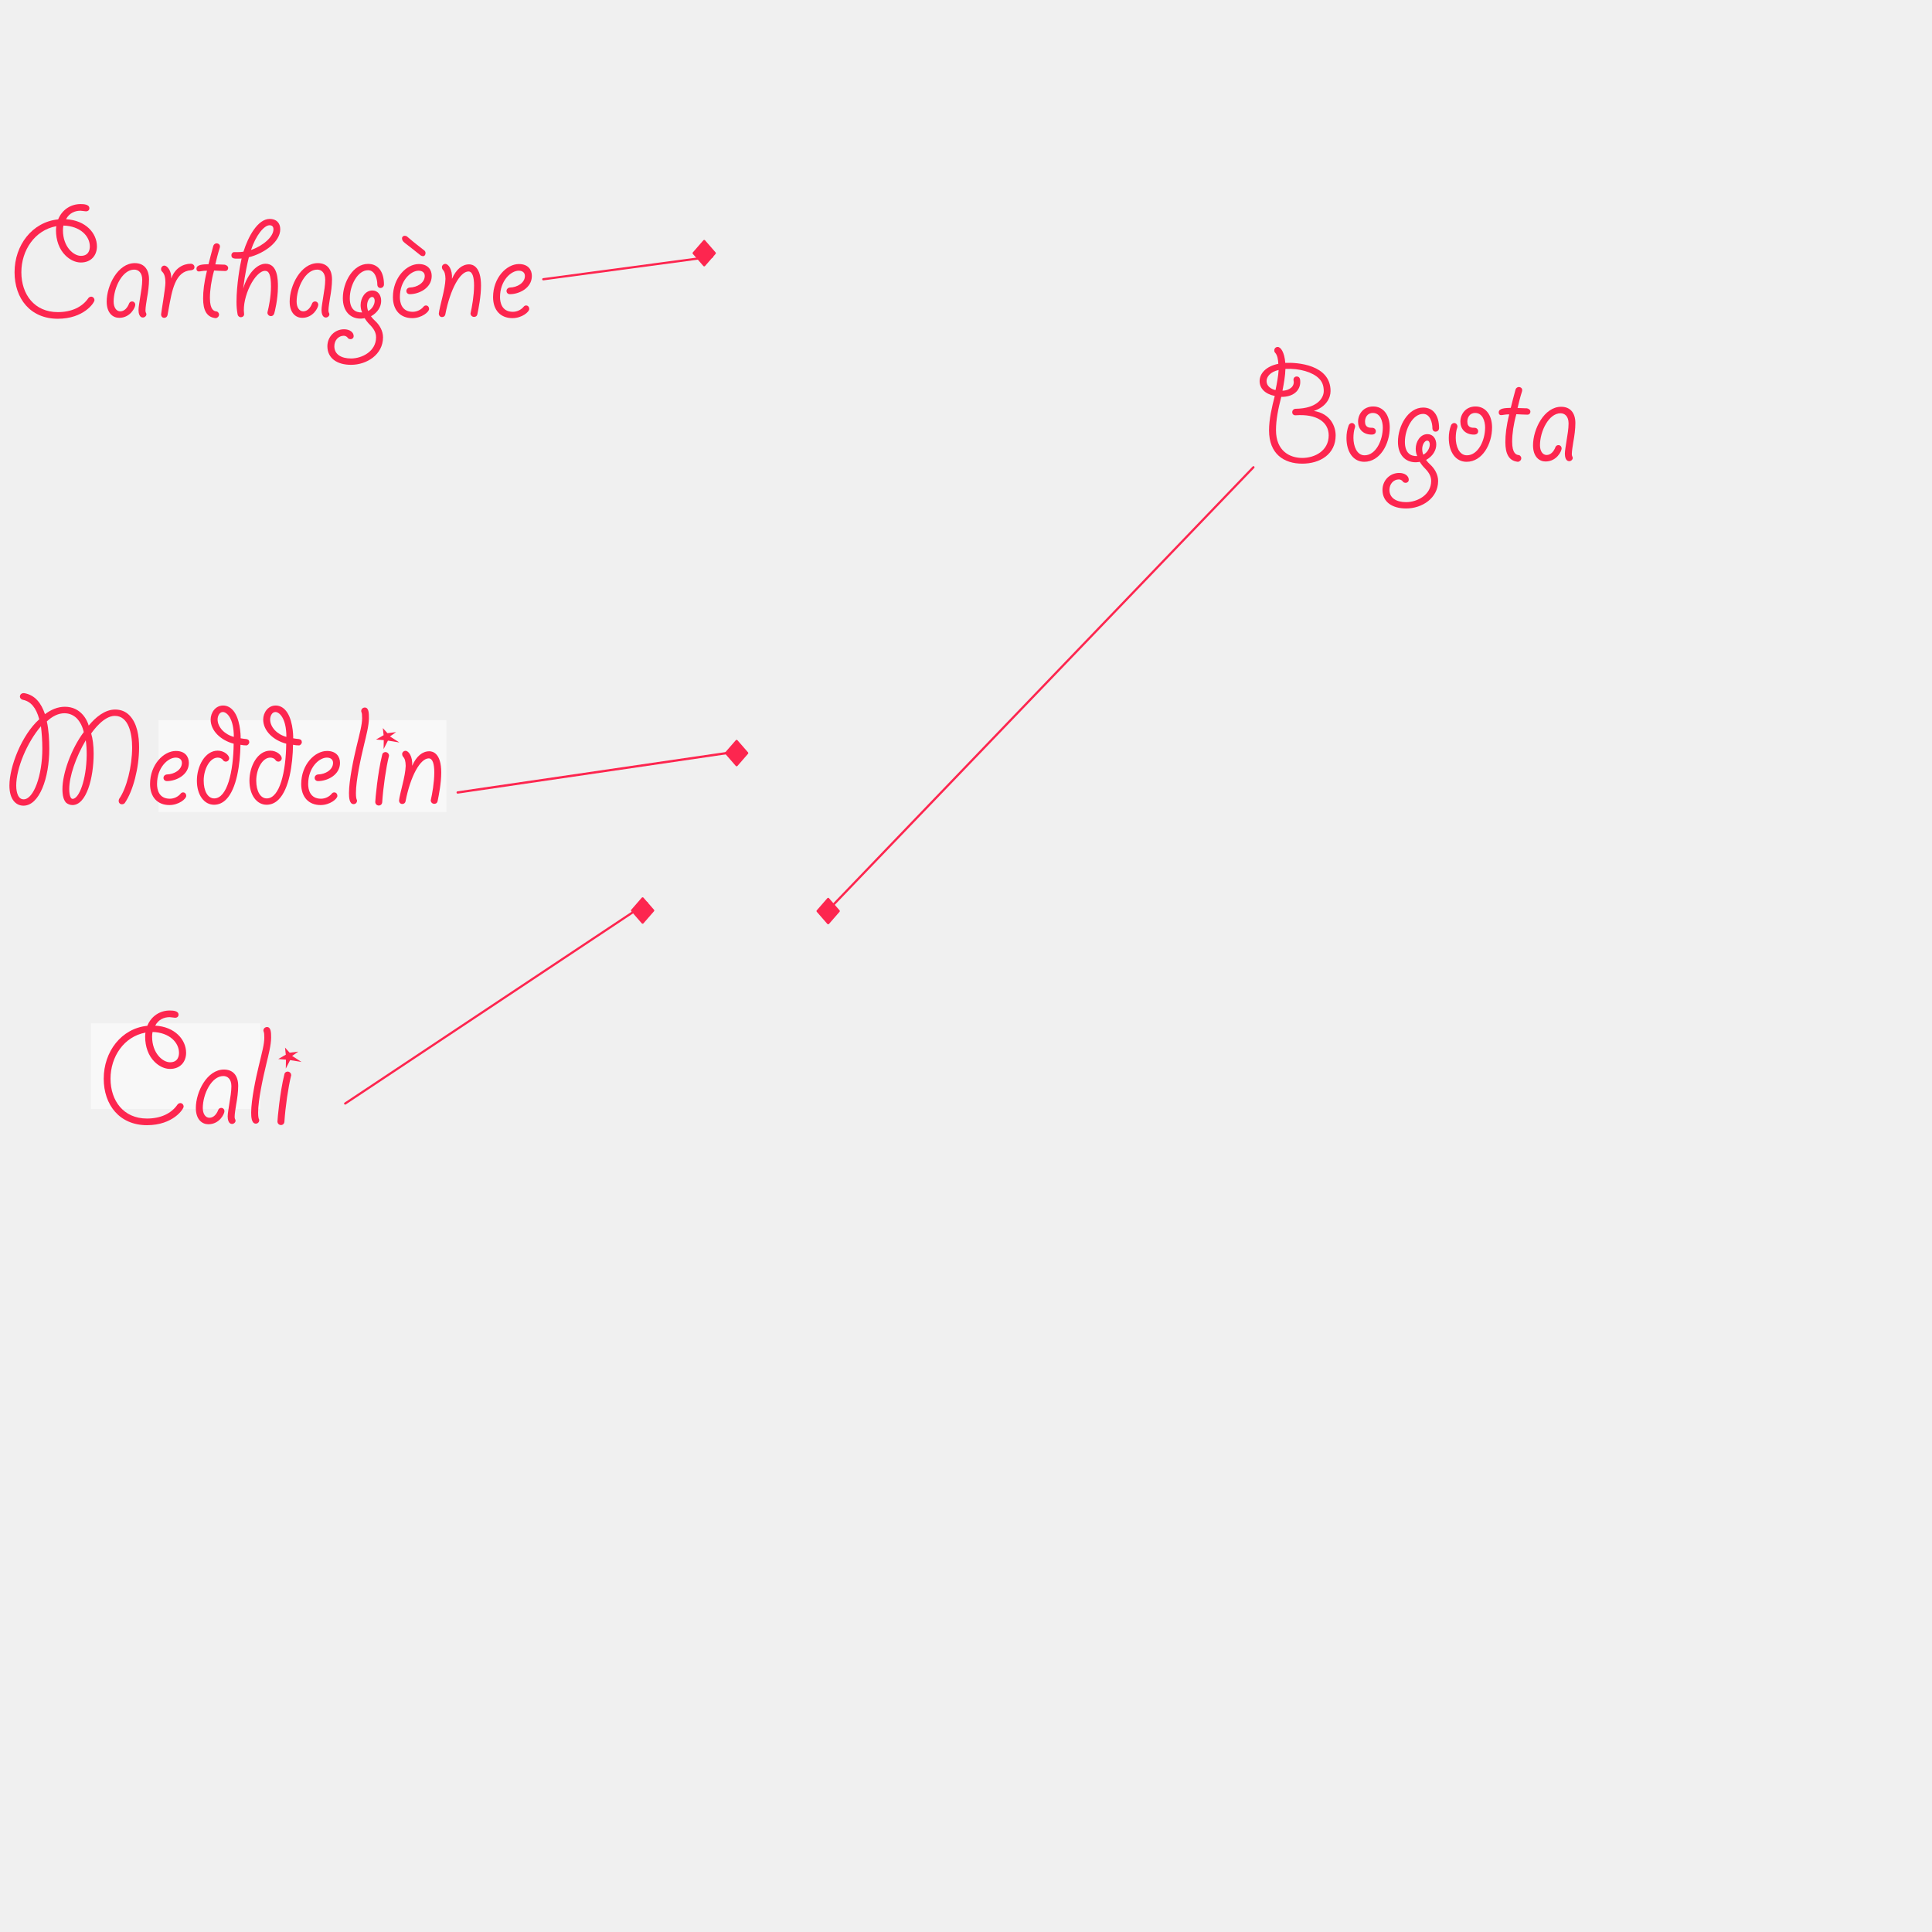
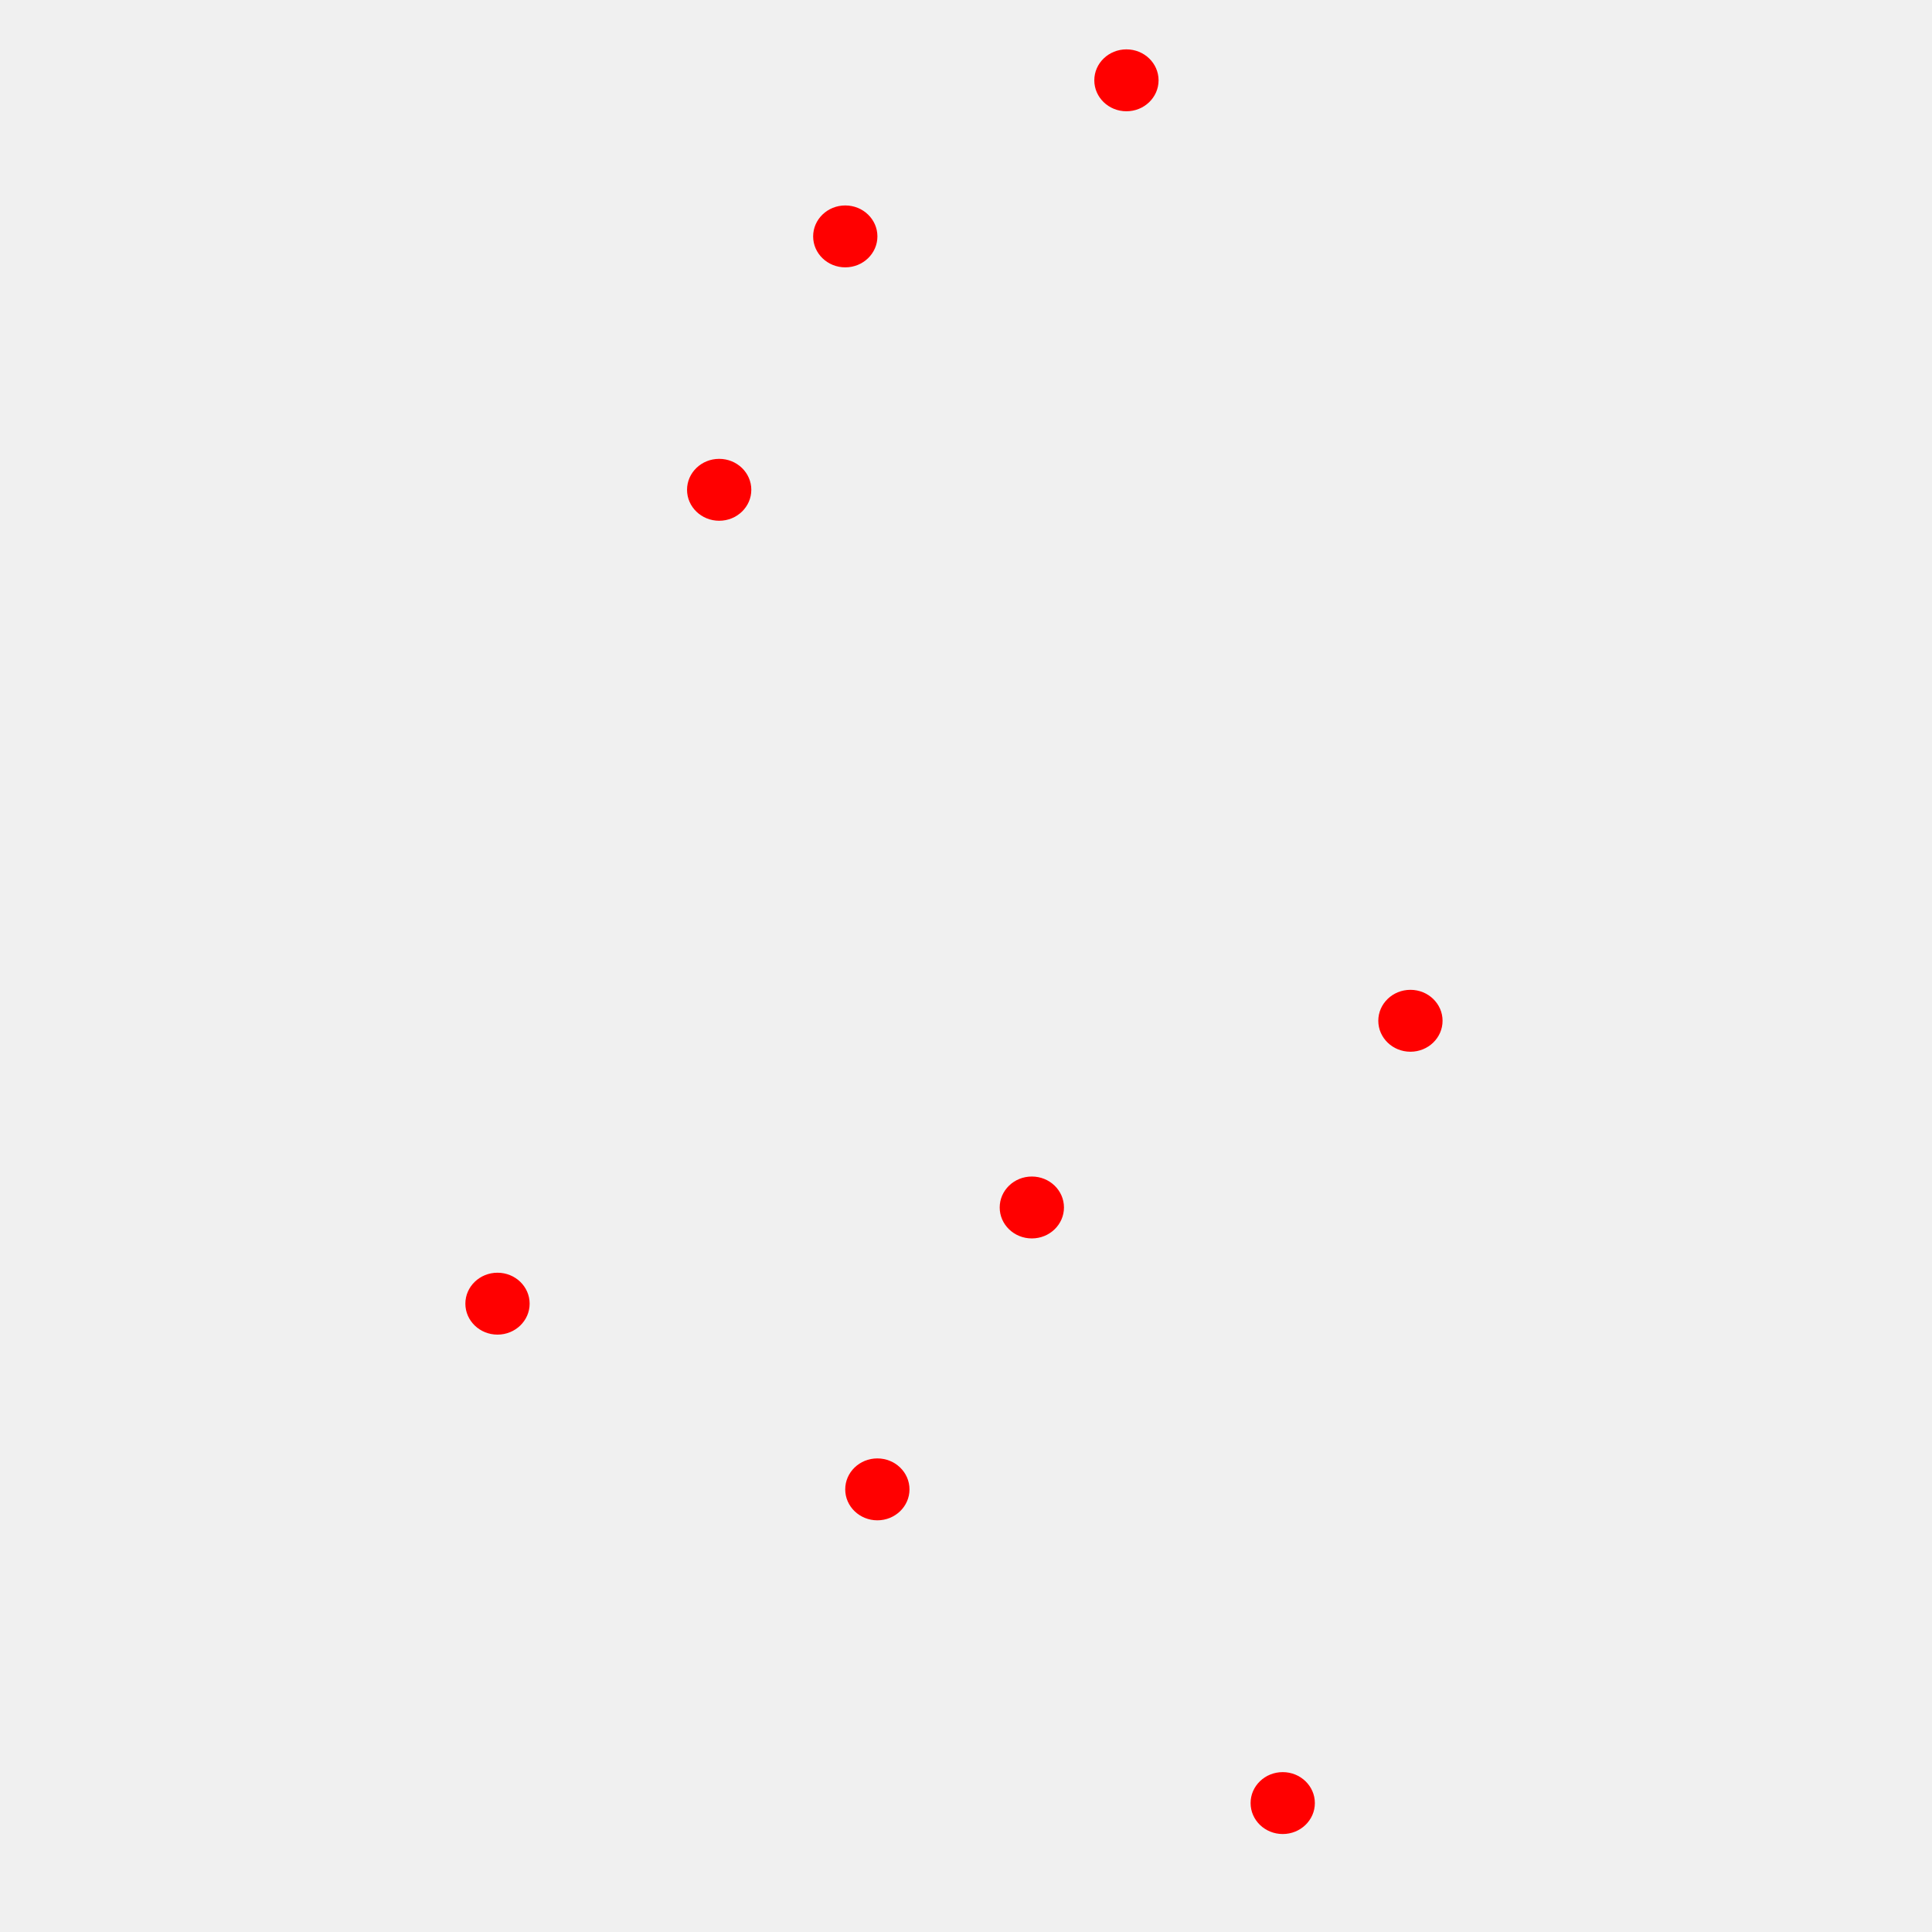
- <svg xmlns="http://www.w3.org/2000/svg" width="100%" height="100%" viewBox="0 0 200 200" version="1.1" xml:space="preserve" style="fill-rule:evenodd;clip-rule:evenodd;stroke-linecap:round;stroke-linejoin:round;stroke-miterlimit:1.5;">
+ <svg xmlns="http://www.w3.org/2000/svg" width="100%" height="100%" viewBox="0 0 200 200" version="1.1" xml:space="preserve" style="fill-rule:evenodd;clip-rule:evenodd;stroke-linejoin:round;stroke-miterlimit:2;">
  <g transform="matrix(0.307608,0,0,0.307608,-3.74907,-23.9047)">
-     <g transform="matrix(0.714344,0,0,0.693301,83.4141,109.076)">
-       <g transform="matrix(4.46063,0,0,4.00744,-15.6003,-53.4223)">
-         <g transform="matrix(16.3237,0,0,18.7212,113.524,57.7908)">
-           <path d="M0.391,-0.319C0.471,-0.346 0.499,-0.403 0.499,-0.448C0.499,-0.619 0.282,-0.634 0.206,-0.63C0.201,-0.698 0.177,-0.733 0.157,-0.733C0.144,-0.733 0.135,-0.723 0.135,-0.711C0.135,-0.705 0.136,-0.7 0.141,-0.695C0.155,-0.68 0.16,-0.65 0.161,-0.624C0.082,-0.608 0.04,-0.562 0.04,-0.512C0.04,-0.466 0.074,-0.429 0.138,-0.416C0.119,-0.342 0.101,-0.266 0.101,-0.193C0.101,-0.041 0.197,0.022 0.316,0.022C0.431,0.022 0.532,-0.039 0.532,-0.161C0.532,-0.217 0.5,-0.302 0.391,-0.319ZM0.316,-0.015C0.235,-0.015 0.146,-0.06 0.146,-0.195C0.146,-0.263 0.16,-0.331 0.18,-0.41C0.26,-0.409 0.303,-0.453 0.303,-0.506C0.303,-0.518 0.303,-0.542 0.28,-0.542C0.267,-0.542 0.259,-0.532 0.259,-0.521C0.259,-0.518 0.261,-0.508 0.261,-0.506C0.261,-0.464 0.214,-0.45 0.188,-0.45C0.198,-0.502 0.206,-0.549 0.207,-0.591C0.3,-0.596 0.384,-0.569 0.423,-0.53C0.444,-0.51 0.455,-0.484 0.455,-0.448C0.455,-0.405 0.416,-0.335 0.273,-0.333C0.261,-0.333 0.251,-0.323 0.251,-0.311C0.251,-0.298 0.261,-0.29 0.273,-0.291C0.41,-0.301 0.487,-0.247 0.487,-0.161C0.487,-0.062 0.398,-0.015 0.316,-0.015ZM0.085,-0.512C0.085,-0.54 0.109,-0.572 0.163,-0.584C0.161,-0.547 0.152,-0.497 0.143,-0.454C0.116,-0.46 0.085,-0.478 0.085,-0.512Z" style="fill:rgb(253,38,79);fill-rule:nonzero;" />
-         </g>
-         <g transform="matrix(16.3237,0,0,18.7212,122.698,57.7908)">
-           <path d="M0.213,-0.348C0.149,-0.348 0.115,-0.298 0.115,-0.25C0.115,-0.204 0.145,-0.166 0.203,-0.166C0.228,-0.166 0.23,-0.182 0.23,-0.188C0.23,-0.2 0.22,-0.21 0.207,-0.21C0.19,-0.21 0.16,-0.21 0.16,-0.25C0.16,-0.274 0.173,-0.306 0.211,-0.306C0.259,-0.306 0.275,-0.252 0.275,-0.212C0.275,-0.127 0.229,-0.032 0.157,-0.032C0.106,-0.032 0.085,-0.093 0.085,-0.145C0.085,-0.166 0.088,-0.194 0.094,-0.209C0.095,-0.212 0.096,-0.215 0.096,-0.219C0.096,-0.23 0.087,-0.241 0.075,-0.241C0.066,-0.241 0.057,-0.234 0.054,-0.225C0.044,-0.198 0.04,-0.172 0.04,-0.144C0.04,-0.051 0.086,0.01 0.155,0.01C0.257,0.01 0.32,-0.105 0.32,-0.212C0.32,-0.292 0.279,-0.348 0.213,-0.348Z" style="fill:rgb(253,38,79);fill-rule:nonzero;" />
-         </g>
-         <g transform="matrix(16.3237,0,0,18.7212,128.264,57.7908)">
-           <path d="M0.195,-0.3C0.242,-0.3 0.255,-0.239 0.255,-0.208C0.255,-0.195 0.263,-0.185 0.275,-0.185C0.288,-0.185 0.298,-0.195 0.298,-0.208C0.298,-0.287 0.263,-0.341 0.195,-0.341C0.099,-0.341 0.032,-0.224 0.032,-0.119C0.032,-0.036 0.079,0.013 0.146,0.013C0.15,0.013 0.155,0.013 0.16,0.012C0.164,0.012 0.169,0.011 0.173,0.01C0.183,0.026 0.192,0.038 0.209,0.055C0.233,0.08 0.247,0.104 0.247,0.134C0.247,0.225 0.156,0.271 0.085,0.271C0.02,0.271 -0.023,0.243 -0.023,0.192C-0.023,0.153 0.004,0.124 0.038,0.124C0.046,0.124 0.058,0.128 0.065,0.139C0.068,0.144 0.077,0.146 0.082,0.146C0.093,0.146 0.102,0.138 0.102,0.126C0.102,0.101 0.076,0.082 0.04,0.082C-0.02,0.082 -0.068,0.13 -0.068,0.192C-0.068,0.269 -0.006,0.312 0.085,0.312C0.188,0.312 0.292,0.245 0.292,0.134C0.292,0.093 0.27,0.054 0.239,0.026C0.231,0.019 0.222,0.009 0.214,-0.002C0.258,-0.026 0.28,-0.065 0.28,-0.102C0.28,-0.139 0.259,-0.169 0.223,-0.169C0.176,-0.169 0.147,-0.12 0.147,-0.074C0.147,-0.059 0.15,-0.04 0.157,-0.027C0.136,-0.026 0.115,-0.031 0.101,-0.045C0.085,-0.06 0.077,-0.086 0.077,-0.119C0.077,-0.201 0.127,-0.3 0.195,-0.3ZM0.189,-0.073C0.189,-0.101 0.205,-0.127 0.221,-0.127C0.234,-0.127 0.238,-0.113 0.238,-0.102C0.238,-0.079 0.222,-0.049 0.196,-0.036C0.191,-0.048 0.189,-0.062 0.189,-0.073Z" style="fill:rgb(253,38,79);fill-rule:nonzero;" />
-         </g>
-         <g transform="matrix(16.3237,0,0,18.7212,133.504,57.7908)">
-           <path d="M0.213,-0.348C0.149,-0.348 0.115,-0.298 0.115,-0.25C0.115,-0.204 0.145,-0.166 0.203,-0.166C0.228,-0.166 0.23,-0.182 0.23,-0.188C0.23,-0.2 0.22,-0.21 0.207,-0.21C0.19,-0.21 0.16,-0.21 0.16,-0.25C0.16,-0.274 0.173,-0.306 0.211,-0.306C0.259,-0.306 0.275,-0.252 0.275,-0.212C0.275,-0.127 0.229,-0.032 0.157,-0.032C0.106,-0.032 0.085,-0.093 0.085,-0.145C0.085,-0.166 0.088,-0.194 0.094,-0.209C0.095,-0.212 0.096,-0.215 0.096,-0.219C0.096,-0.23 0.087,-0.241 0.075,-0.241C0.066,-0.241 0.057,-0.234 0.054,-0.225C0.044,-0.198 0.04,-0.172 0.04,-0.144C0.04,-0.051 0.086,0.01 0.155,0.01C0.257,0.01 0.32,-0.105 0.32,-0.212C0.32,-0.292 0.279,-0.348 0.213,-0.348Z" style="fill:rgb(253,38,79);fill-rule:nonzero;" />
-         </g>
-         <g transform="matrix(16.3237,0,0,18.7212,139.07,57.7908)">
-           <path d="M0.168,-0.013C0.168,-0.024 0.159,-0.034 0.148,-0.034C0.138,-0.036 0.109,-0.041 0.109,-0.12C0.109,-0.171 0.118,-0.234 0.136,-0.298C0.155,-0.297 0.189,-0.295 0.208,-0.295C0.219,-0.295 0.227,-0.303 0.227,-0.315C0.227,-0.326 0.216,-0.334 0.205,-0.336C0.178,-0.337 0.158,-0.338 0.144,-0.338C0.149,-0.36 0.162,-0.413 0.172,-0.443C0.173,-0.445 0.174,-0.45 0.174,-0.454C0.174,-0.466 0.164,-0.474 0.151,-0.474C0.142,-0.473 0.134,-0.467 0.131,-0.458C0.12,-0.418 0.108,-0.372 0.1,-0.339C0.064,-0.338 0.022,-0.337 0.022,-0.309C0.022,-0.298 0.029,-0.292 0.036,-0.292C0.05,-0.292 0.061,-0.297 0.09,-0.297C0.071,-0.221 0.065,-0.165 0.065,-0.117C0.065,-0.04 0.089,0.001 0.139,0.009C0.14,0.009 0.145,0.01 0.146,0.01C0.158,0.009 0.168,-0.001 0.168,-0.013Z" style="fill:rgb(253,38,79);fill-rule:nonzero;" />
-         </g>
-         <g transform="matrix(16.3237,0,0,18.7212,142.498,57.7908)">
-           <path d="M0.216,-0.346C0.106,-0.346 0.034,-0.201 0.034,-0.097C0.034,-0.022 0.075,0.008 0.115,0.008C0.187,0.008 0.219,-0.059 0.219,-0.076C0.219,-0.088 0.211,-0.098 0.198,-0.098C0.19,-0.098 0.182,-0.093 0.179,-0.085C0.169,-0.058 0.149,-0.034 0.122,-0.034C0.096,-0.034 0.079,-0.06 0.079,-0.097C0.079,-0.188 0.136,-0.304 0.212,-0.304C0.238,-0.304 0.264,-0.286 0.264,-0.238C0.264,-0.203 0.257,-0.164 0.251,-0.127C0.246,-0.091 0.24,-0.063 0.24,-0.042C0.24,-0.022 0.246,0.006 0.268,0.006C0.28,0.006 0.291,-0.004 0.291,-0.015C0.291,-0.02 0.289,-0.023 0.287,-0.027C0.286,-0.03 0.285,-0.034 0.285,-0.04C0.285,-0.06 0.291,-0.094 0.295,-0.12C0.302,-0.158 0.308,-0.202 0.308,-0.24C0.308,-0.309 0.273,-0.346 0.216,-0.346Z" style="fill:rgb(253,38,79);fill-rule:nonzero;" />
-         </g>
-       </g>
-       <g transform="matrix(4.55088,0,0,4.689,-99.7087,-45.24)">
-         <path d="M86.341,93.583L129.754,48.371" style="fill:none;stroke:rgb(253,38,79);stroke-width:0.23px;" />
-       </g>
+     <g transform="matrix(3.47282,0,0,3.44111,-124.38,386.811)">
+       <ellipse cx="87.535" cy="37.67" rx="3.114" ry="3.027" style="fill:rgb(255,0,0);" />
    </g>
-     <g transform="matrix(1,0,0,1,-135.673,40.4163)">
-       <g transform="matrix(3.25089,0,0,3.25089,12.1878,77.7116)">
-         <rect x="51.148" y="93.503" width="17.528" height="8.879" style="fill:white;fill-opacity:0.5;" />
-       </g>
-       <g transform="matrix(2.60258,0,0,3.04736,-114.716,242.456)">
-         <g transform="matrix(19.9857,0,0,17.0686,113.524,56.6952)">
-           <path d="M0.368,-0.396C0.397,-0.367 0.433,-0.35 0.468,-0.35C0.536,-0.35 0.572,-0.398 0.572,-0.454C0.572,-0.539 0.5,-0.623 0.372,-0.63C0.394,-0.671 0.43,-0.685 0.466,-0.685C0.472,-0.685 0.496,-0.681 0.501,-0.681C0.513,-0.681 0.523,-0.688 0.523,-0.701C0.523,-0.726 0.487,-0.728 0.466,-0.728C0.404,-0.728 0.347,-0.693 0.321,-0.629C0.153,-0.612 0.039,-0.462 0.039,-0.287C0.039,-0.116 0.142,0.014 0.319,0.014C0.487,0.014 0.556,-0.09 0.556,-0.106C0.556,-0.119 0.546,-0.129 0.535,-0.129C0.528,-0.129 0.52,-0.125 0.516,-0.119C0.477,-0.062 0.408,-0.029 0.319,-0.029C0.167,-0.029 0.083,-0.144 0.083,-0.287C0.083,-0.428 0.169,-0.559 0.309,-0.585C0.308,-0.577 0.307,-0.568 0.307,-0.559C0.307,-0.494 0.328,-0.435 0.368,-0.396ZM0.468,-0.393C0.421,-0.393 0.352,-0.451 0.352,-0.559C0.352,-0.57 0.353,-0.58 0.355,-0.589C0.464,-0.586 0.526,-0.521 0.526,-0.454C0.526,-0.436 0.521,-0.393 0.468,-0.393Z" style="fill:rgb(253,38,79);fill-rule:nonzero;" />
-         </g>
-         <g transform="matrix(19.9857,0,0,17.0686,125.535,56.6952)">
-           <path d="M0.216,-0.346C0.106,-0.346 0.034,-0.201 0.034,-0.097C0.034,-0.022 0.075,0.008 0.115,0.008C0.187,0.008 0.219,-0.059 0.219,-0.076C0.219,-0.088 0.211,-0.098 0.198,-0.098C0.19,-0.098 0.182,-0.093 0.179,-0.085C0.169,-0.058 0.149,-0.034 0.122,-0.034C0.096,-0.034 0.079,-0.06 0.079,-0.097C0.079,-0.188 0.136,-0.304 0.212,-0.304C0.238,-0.304 0.264,-0.286 0.264,-0.238C0.264,-0.203 0.257,-0.164 0.251,-0.127C0.246,-0.091 0.24,-0.063 0.24,-0.042C0.24,-0.022 0.246,0.006 0.268,0.006C0.28,0.006 0.291,-0.004 0.291,-0.015C0.291,-0.02 0.289,-0.023 0.287,-0.027C0.286,-0.03 0.285,-0.034 0.285,-0.04C0.285,-0.06 0.291,-0.094 0.295,-0.12C0.302,-0.158 0.308,-0.202 0.308,-0.24C0.308,-0.309 0.273,-0.346 0.216,-0.346Z" style="fill:rgb(253,38,79);fill-rule:nonzero;" />
-         </g>
-         <g transform="matrix(19.9857,0,0,17.0686,132.45,56.6952)">
-           <path d="M0.139,-0.619C0.131,-0.616 0.125,-0.608 0.125,-0.598C0.125,-0.596 0.126,-0.593 0.127,-0.59C0.13,-0.585 0.131,-0.572 0.131,-0.552C0.131,-0.511 0.117,-0.46 0.095,-0.369C0.076,-0.292 0.046,-0.148 0.046,-0.068C0.046,-0.04 0.048,0.004 0.076,0.004C0.088,0.004 0.098,-0.005 0.098,-0.018C0.098,-0.022 0.097,-0.025 0.095,-0.028C0.094,-0.031 0.091,-0.04 0.091,-0.068C0.091,-0.148 0.122,-0.292 0.144,-0.382C0.158,-0.44 0.175,-0.505 0.175,-0.552C0.175,-0.584 0.175,-0.621 0.148,-0.621C0.145,-0.621 0.141,-0.62 0.139,-0.619Z" style="fill:rgb(253,38,79);fill-rule:nonzero;" />
-         </g>
-         <g transform="matrix(19.9857,0,0,17.0686,135.968,56.6952)">
-           <path d="M0.119,-0.455L0.089,-0.488L0.094,-0.442L0.045,-0.414L0.095,-0.41L0.094,-0.352L0.122,-0.407L0.196,-0.395L0.135,-0.434L0.175,-0.462L0.119,-0.455ZM0.112,-0.332C0.1,-0.335 0.087,-0.328 0.085,-0.316C0.055,-0.197 0.04,-0.023 0.04,-0.01C0.04,0.003 0.05,0.013 0.063,0.013C0.075,0.013 0.084,0.004 0.085,-0.008C0.091,-0.103 0.11,-0.233 0.128,-0.305C0.129,-0.307 0.129,-0.309 0.129,-0.31C0.129,-0.32 0.122,-0.329 0.112,-0.332Z" style="fill:rgb(253,38,79);fill-rule:nonzero;" />
-         </g>
-       </g>
+     <g transform="matrix(3.47282,0,0,3.44111,3.45335,449.303)">
+       <ellipse cx="87.535" cy="37.67" rx="3.114" ry="3.027" style="fill:rgb(255,0,0);" />
    </g>
-     <g transform="matrix(1,0,0,1,-81.1372,4.92025)">
-       <g transform="matrix(5.52651,0,0,3.48151,-135.995,-10.3781)">
-         <rect x="51.148" y="93.503" width="17.528" height="8.879" style="fill:white;fill-opacity:0.5;" />
-       </g>
-       <g transform="matrix(3.80933,0,0,3.04736,-336.998,170.427)">
-         <g transform="matrix(13.6544,0,0,17.0686,113.524,56.6952)">
-           <path d="M0.111,-0.714C0.099,-0.714 0.088,-0.705 0.088,-0.692C0.088,-0.681 0.097,-0.673 0.107,-0.671C0.158,-0.661 0.193,-0.62 0.213,-0.545C0.099,-0.443 0.02,-0.238 0.02,-0.116C0.02,-0.029 0.06,0.014 0.111,0.014C0.214,0.014 0.278,-0.165 0.278,-0.354C0.278,-0.412 0.274,-0.48 0.262,-0.531C0.297,-0.564 0.336,-0.584 0.376,-0.584C0.409,-0.584 0.436,-0.571 0.457,-0.55C0.478,-0.527 0.493,-0.498 0.501,-0.462C0.42,-0.354 0.363,-0.195 0.363,-0.093C0.363,-0.05 0.371,-0.022 0.387,-0.005C0.398,0.004 0.412,0.01 0.428,0.01C0.518,0.01 0.565,-0.164 0.565,-0.323C0.565,-0.374 0.559,-0.421 0.549,-0.453C0.564,-0.474 0.631,-0.567 0.702,-0.567C0.791,-0.567 0.814,-0.453 0.814,-0.363C0.814,-0.239 0.778,-0.098 0.73,-0.03C0.728,-0.026 0.727,-0.022 0.727,-0.017C0.727,-0.004 0.736,0.005 0.748,0.005C0.755,0.005 0.763,0.002 0.767,-0.004C0.82,-0.081 0.859,-0.23 0.859,-0.363C0.859,-0.436 0.847,-0.518 0.797,-0.57C0.772,-0.596 0.74,-0.608 0.704,-0.608C0.638,-0.608 0.578,-0.559 0.533,-0.504C0.524,-0.538 0.483,-0.626 0.379,-0.626C0.332,-0.626 0.289,-0.607 0.25,-0.578C0.227,-0.647 0.187,-0.702 0.116,-0.714L0.111,-0.714ZM0.233,-0.354C0.233,-0.182 0.177,-0.027 0.112,-0.027C0.065,-0.027 0.064,-0.103 0.064,-0.116C0.064,-0.227 0.133,-0.394 0.224,-0.5C0.229,-0.457 0.233,-0.41 0.233,-0.354ZM0.52,-0.313C0.518,-0.154 0.471,-0.03 0.429,-0.03C0.409,-0.03 0.407,-0.079 0.407,-0.093C0.407,-0.175 0.45,-0.301 0.514,-0.409C0.519,-0.376 0.52,-0.346 0.52,-0.313Z" style="fill:rgb(253,38,79);fill-rule:nonzero;" />
-         </g>
-         <g transform="matrix(13.6544,0,0,17.0686,125.744,56.6952)">
-           <path d="M0.144,-0.188C0.131,-0.187 0.122,-0.177 0.122,-0.166C0.122,-0.153 0.132,-0.145 0.144,-0.145C0.203,-0.145 0.286,-0.184 0.286,-0.263C0.286,-0.303 0.262,-0.34 0.202,-0.34C0.123,-0.34 0.035,-0.252 0.035,-0.126C0.035,-0.041 0.084,0.01 0.16,0.01C0.221,0.01 0.269,-0.03 0.269,-0.049C0.269,-0.062 0.261,-0.072 0.249,-0.072C0.242,-0.072 0.237,-0.069 0.233,-0.064C0.216,-0.043 0.189,-0.031 0.163,-0.031C0.091,-0.031 0.08,-0.092 0.08,-0.126C0.08,-0.233 0.151,-0.297 0.201,-0.297C0.227,-0.297 0.241,-0.283 0.241,-0.263C0.241,-0.218 0.191,-0.189 0.144,-0.188Z" style="fill:rgb(253,38,79);fill-rule:nonzero;" />
-         </g>
-         <g transform="matrix(13.6544,0,0,17.0686,129.813,56.6952)">
-           <path d="M0.151,0.008C0.181,0.008 0.207,-0.004 0.229,-0.026C0.297,-0.094 0.32,-0.252 0.322,-0.38C0.336,-0.377 0.349,-0.376 0.361,-0.376C0.368,-0.376 0.379,-0.386 0.379,-0.397C0.379,-0.409 0.372,-0.415 0.36,-0.417C0.347,-0.418 0.334,-0.42 0.323,-0.422C0.324,-0.443 0.32,-0.559 0.268,-0.609C0.251,-0.626 0.23,-0.634 0.21,-0.634C0.159,-0.634 0.129,-0.587 0.129,-0.543C0.129,-0.471 0.194,-0.409 0.278,-0.387C0.276,-0.205 0.236,-0.033 0.152,-0.033C0.111,-0.033 0.084,-0.08 0.084,-0.148C0.084,-0.222 0.123,-0.297 0.175,-0.297C0.19,-0.297 0.203,-0.29 0.208,-0.282C0.212,-0.275 0.22,-0.271 0.227,-0.271C0.239,-0.271 0.249,-0.281 0.249,-0.293C0.249,-0.312 0.217,-0.342 0.175,-0.342C0.092,-0.342 0.04,-0.241 0.04,-0.148C0.04,-0.052 0.089,0.008 0.151,0.008ZM0.208,-0.592C0.234,-0.592 0.279,-0.551 0.279,-0.431C0.219,-0.447 0.174,-0.494 0.174,-0.544C0.174,-0.564 0.185,-0.592 0.208,-0.592Z" style="fill:rgb(253,38,79);fill-rule:nonzero;" />
-         </g>
-         <g transform="matrix(13.6544,0,0,17.0686,134.456,56.6952)">
-           <path d="M0.151,0.008C0.181,0.008 0.207,-0.004 0.229,-0.026C0.297,-0.094 0.32,-0.252 0.322,-0.38C0.336,-0.377 0.349,-0.376 0.361,-0.376C0.368,-0.376 0.379,-0.386 0.379,-0.397C0.379,-0.409 0.372,-0.415 0.36,-0.417C0.347,-0.418 0.334,-0.42 0.323,-0.422C0.324,-0.443 0.32,-0.559 0.268,-0.609C0.251,-0.626 0.23,-0.634 0.21,-0.634C0.159,-0.634 0.129,-0.587 0.129,-0.543C0.129,-0.471 0.194,-0.409 0.278,-0.387C0.276,-0.205 0.236,-0.033 0.152,-0.033C0.111,-0.033 0.084,-0.08 0.084,-0.148C0.084,-0.222 0.123,-0.297 0.175,-0.297C0.19,-0.297 0.203,-0.29 0.208,-0.282C0.212,-0.275 0.22,-0.271 0.227,-0.271C0.239,-0.271 0.249,-0.281 0.249,-0.293C0.249,-0.312 0.217,-0.342 0.175,-0.342C0.092,-0.342 0.04,-0.241 0.04,-0.148C0.04,-0.052 0.089,0.008 0.151,0.008ZM0.208,-0.592C0.234,-0.592 0.279,-0.551 0.279,-0.431C0.219,-0.447 0.174,-0.494 0.174,-0.544C0.174,-0.564 0.185,-0.592 0.208,-0.592Z" style="fill:rgb(253,38,79);fill-rule:nonzero;" />
-         </g>
-         <g transform="matrix(13.6544,0,0,17.0686,139.098,56.6952)">
-           <path d="M0.144,-0.188C0.131,-0.187 0.122,-0.177 0.122,-0.166C0.122,-0.153 0.132,-0.145 0.144,-0.145C0.203,-0.145 0.286,-0.184 0.286,-0.263C0.286,-0.303 0.262,-0.34 0.202,-0.34C0.123,-0.34 0.035,-0.252 0.035,-0.126C0.035,-0.041 0.084,0.01 0.16,0.01C0.221,0.01 0.269,-0.03 0.269,-0.049C0.269,-0.062 0.261,-0.072 0.249,-0.072C0.242,-0.072 0.237,-0.069 0.233,-0.064C0.216,-0.043 0.189,-0.031 0.163,-0.031C0.091,-0.031 0.08,-0.092 0.08,-0.126C0.08,-0.233 0.151,-0.297 0.201,-0.297C0.227,-0.297 0.241,-0.283 0.241,-0.263C0.241,-0.218 0.191,-0.189 0.144,-0.188Z" style="fill:rgb(253,38,79);fill-rule:nonzero;" />
-         </g>
-         <g transform="matrix(13.6544,0,0,17.0686,143.167,56.6952)">
-           <path d="M0.139,-0.619C0.131,-0.616 0.125,-0.608 0.125,-0.598C0.125,-0.596 0.126,-0.593 0.127,-0.59C0.13,-0.585 0.131,-0.572 0.131,-0.552C0.131,-0.511 0.117,-0.46 0.095,-0.369C0.076,-0.292 0.046,-0.148 0.046,-0.068C0.046,-0.04 0.048,0.004 0.076,0.004C0.088,0.004 0.098,-0.005 0.098,-0.018C0.098,-0.022 0.097,-0.025 0.095,-0.028C0.094,-0.031 0.091,-0.04 0.091,-0.068C0.091,-0.148 0.122,-0.292 0.144,-0.382C0.158,-0.44 0.175,-0.505 0.175,-0.552C0.175,-0.584 0.175,-0.621 0.148,-0.621C0.145,-0.621 0.141,-0.62 0.139,-0.619Z" style="fill:rgb(253,38,79);fill-rule:nonzero;" />
-         </g>
-         <g transform="matrix(13.6544,0,0,17.0686,145.571,56.6952)">
-           <path d="M0.119,-0.455L0.089,-0.488L0.094,-0.442L0.045,-0.414L0.095,-0.41L0.094,-0.352L0.122,-0.407L0.196,-0.395L0.135,-0.434L0.175,-0.462L0.119,-0.455ZM0.112,-0.332C0.1,-0.335 0.087,-0.328 0.085,-0.316C0.055,-0.197 0.04,-0.023 0.04,-0.01C0.04,0.003 0.05,0.013 0.063,0.013C0.075,0.013 0.084,0.004 0.085,-0.008C0.091,-0.103 0.11,-0.233 0.128,-0.305C0.129,-0.307 0.129,-0.309 0.129,-0.31C0.129,-0.32 0.122,-0.329 0.112,-0.332Z" style="fill:rgb(253,38,79);fill-rule:nonzero;" />
-         </g>
-         <g transform="matrix(13.6544,0,0,17.0686,147.755,56.6952)">
-           <path d="M0.23,-0.338C0.185,-0.338 0.146,-0.306 0.119,-0.244C0.123,-0.304 0.096,-0.341 0.076,-0.341C0.064,-0.341 0.054,-0.331 0.054,-0.32C0.054,-0.314 0.056,-0.309 0.059,-0.304C0.072,-0.291 0.076,-0.274 0.077,-0.244C0.076,-0.21 0.067,-0.166 0.056,-0.121C0.052,-0.105 0.034,-0.032 0.034,-0.02C0.034,-0.007 0.042,0.003 0.055,0.003C0.066,0.003 0.074,-0.004 0.076,-0.014C0.108,-0.179 0.172,-0.292 0.226,-0.292C0.252,-0.292 0.262,-0.254 0.262,-0.201C0.262,-0.136 0.248,-0.06 0.24,-0.025C0.239,-0.023 0.239,-0.022 0.239,-0.021C0.239,-0.008 0.249,0.002 0.262,0.002C0.265,0.002 0.281,0.002 0.284,-0.018C0.291,-0.052 0.307,-0.131 0.307,-0.201C0.307,-0.324 0.253,-0.338 0.23,-0.338Z" style="fill:rgb(253,38,79);fill-rule:nonzero;" />
-         </g>
-       </g>
-       <g transform="matrix(4.45308,0,0,3.04736,-409.335,6.56548)">
-         <g transform="matrix(11.6805,0,0,17.0686,113.524,56.6952)">
-           <path d="M0.368,-0.396C0.397,-0.367 0.433,-0.35 0.468,-0.35C0.536,-0.35 0.572,-0.398 0.572,-0.454C0.572,-0.539 0.5,-0.623 0.372,-0.63C0.394,-0.671 0.43,-0.685 0.466,-0.685C0.472,-0.685 0.496,-0.681 0.501,-0.681C0.513,-0.681 0.523,-0.688 0.523,-0.701C0.523,-0.726 0.487,-0.728 0.466,-0.728C0.404,-0.728 0.347,-0.693 0.321,-0.629C0.153,-0.612 0.039,-0.462 0.039,-0.287C0.039,-0.116 0.142,0.014 0.319,0.014C0.487,0.014 0.556,-0.09 0.556,-0.106C0.556,-0.119 0.546,-0.129 0.535,-0.129C0.528,-0.129 0.52,-0.125 0.516,-0.119C0.477,-0.062 0.408,-0.029 0.319,-0.029C0.167,-0.029 0.083,-0.144 0.083,-0.287C0.083,-0.428 0.169,-0.559 0.309,-0.585C0.308,-0.577 0.307,-0.568 0.307,-0.559C0.307,-0.494 0.328,-0.435 0.368,-0.396ZM0.468,-0.393C0.421,-0.393 0.352,-0.451 0.352,-0.559C0.352,-0.57 0.353,-0.58 0.355,-0.589C0.464,-0.586 0.526,-0.521 0.526,-0.454C0.526,-0.436 0.521,-0.393 0.468,-0.393Z" style="fill:rgb(253,38,79);fill-rule:nonzero;" />
-         </g>
-         <g transform="matrix(11.6805,0,0,17.0686,120.544,56.6952)">
-           <path d="M0.216,-0.346C0.106,-0.346 0.034,-0.201 0.034,-0.097C0.034,-0.022 0.075,0.008 0.115,0.008C0.187,0.008 0.219,-0.059 0.219,-0.076C0.219,-0.088 0.211,-0.098 0.198,-0.098C0.19,-0.098 0.182,-0.093 0.179,-0.085C0.169,-0.058 0.149,-0.034 0.122,-0.034C0.096,-0.034 0.079,-0.06 0.079,-0.097C0.079,-0.188 0.136,-0.304 0.212,-0.304C0.238,-0.304 0.264,-0.286 0.264,-0.238C0.264,-0.203 0.257,-0.164 0.251,-0.127C0.246,-0.091 0.24,-0.063 0.24,-0.042C0.24,-0.022 0.246,0.006 0.268,0.006C0.28,0.006 0.291,-0.004 0.291,-0.015C0.291,-0.02 0.289,-0.023 0.287,-0.027C0.286,-0.03 0.285,-0.034 0.285,-0.04C0.285,-0.06 0.291,-0.094 0.295,-0.12C0.302,-0.158 0.308,-0.202 0.308,-0.24C0.308,-0.309 0.273,-0.346 0.216,-0.346Z" style="fill:rgb(253,38,79);fill-rule:nonzero;" />
-         </g>
-         <g transform="matrix(11.6805,0,0,17.0686,124.585,56.6952)">
-           <path d="M0.088,-0.044C0.111,-0.172 0.131,-0.294 0.235,-0.3C0.247,-0.301 0.256,-0.308 0.256,-0.32C0.256,-0.333 0.245,-0.342 0.232,-0.342C0.182,-0.342 0.128,-0.312 0.106,-0.246C0.108,-0.296 0.08,-0.33 0.061,-0.33C0.05,-0.33 0.04,-0.32 0.04,-0.308C0.04,-0.302 0.041,-0.296 0.046,-0.292C0.059,-0.279 0.068,-0.262 0.068,-0.218C0.068,-0.185 0.04,-0.021 0.04,-0.014C0.04,-0.002 0.048,0.008 0.06,0.008C0.071,0.008 0.08,0.001 0.082,-0.011L0.088,-0.044Z" style="fill:rgb(253,38,79);fill-rule:nonzero;" />
-         </g>
-         <g transform="matrix(11.6805,0,0,17.0686,127.47,56.6952)">
-           <path d="M0.168,-0.013C0.168,-0.024 0.159,-0.034 0.148,-0.034C0.138,-0.036 0.109,-0.041 0.109,-0.12C0.109,-0.171 0.118,-0.234 0.136,-0.298C0.155,-0.297 0.189,-0.295 0.208,-0.295C0.219,-0.295 0.227,-0.303 0.227,-0.315C0.227,-0.326 0.216,-0.334 0.205,-0.336C0.178,-0.337 0.158,-0.338 0.144,-0.338C0.149,-0.36 0.162,-0.413 0.172,-0.443C0.173,-0.445 0.174,-0.45 0.174,-0.454C0.174,-0.466 0.164,-0.474 0.151,-0.474C0.142,-0.473 0.134,-0.467 0.131,-0.458C0.12,-0.418 0.108,-0.372 0.1,-0.339C0.064,-0.338 0.022,-0.337 0.022,-0.309C0.022,-0.298 0.029,-0.292 0.036,-0.292C0.05,-0.292 0.061,-0.297 0.09,-0.297C0.071,-0.221 0.065,-0.165 0.065,-0.117C0.065,-0.04 0.089,0.001 0.139,0.009C0.14,0.009 0.145,0.01 0.146,0.01C0.158,0.009 0.168,-0.001 0.168,-0.013Z" style="fill:rgb(253,38,79);fill-rule:nonzero;" />
-         </g>
-         <g transform="matrix(11.6805,0,0,17.0686,130.157,56.6952)">
-           <path d="M0.079,0.004C0.092,0.004 0.102,-0.006 0.1,-0.018C0.086,-0.129 0.171,-0.296 0.236,-0.296C0.261,-0.296 0.274,-0.27 0.274,-0.194C0.274,-0.13 0.26,-0.062 0.252,-0.031C0.252,-0.029 0.251,-0.027 0.251,-0.025C0.251,-0.014 0.261,-0.003 0.274,-0.003C0.284,-0.003 0.292,-0.01 0.295,-0.02C0.298,-0.029 0.319,-0.111 0.319,-0.194C0.319,-0.237 0.318,-0.342 0.239,-0.342C0.185,-0.342 0.124,-0.281 0.094,-0.181C0.106,-0.277 0.122,-0.348 0.131,-0.384C0.231,-0.409 0.334,-0.484 0.334,-0.565C0.334,-0.606 0.309,-0.632 0.266,-0.632C0.189,-0.632 0.127,-0.519 0.096,-0.42C0.085,-0.418 0.071,-0.417 0.058,-0.417L0.039,-0.417C0.028,-0.419 0.018,-0.409 0.018,-0.397C0.018,-0.374 0.039,-0.375 0.057,-0.375C0.066,-0.375 0.077,-0.375 0.084,-0.376C0.074,-0.334 0.051,-0.206 0.051,-0.096C0.051,-0.063 0.053,-0.044 0.058,-0.014C0.06,-0.004 0.068,0.004 0.079,0.004ZM0.265,-0.591C0.283,-0.591 0.29,-0.58 0.29,-0.565C0.29,-0.516 0.223,-0.458 0.145,-0.431C0.176,-0.525 0.229,-0.591 0.265,-0.591Z" style="fill:rgb(253,38,79);fill-rule:nonzero;" />
-         </g>
-         <g transform="matrix(11.6805,0,0,17.0686,134.373,56.6952)">
-           <path d="M0.216,-0.346C0.106,-0.346 0.034,-0.201 0.034,-0.097C0.034,-0.022 0.075,0.008 0.115,0.008C0.187,0.008 0.219,-0.059 0.219,-0.076C0.219,-0.088 0.211,-0.098 0.198,-0.098C0.19,-0.098 0.182,-0.093 0.179,-0.085C0.169,-0.058 0.149,-0.034 0.122,-0.034C0.096,-0.034 0.079,-0.06 0.079,-0.097C0.079,-0.188 0.136,-0.304 0.212,-0.304C0.238,-0.304 0.264,-0.286 0.264,-0.238C0.264,-0.203 0.257,-0.164 0.251,-0.127C0.246,-0.091 0.24,-0.063 0.24,-0.042C0.24,-0.022 0.246,0.006 0.268,0.006C0.28,0.006 0.291,-0.004 0.291,-0.015C0.291,-0.02 0.289,-0.023 0.287,-0.027C0.286,-0.03 0.285,-0.034 0.285,-0.04C0.285,-0.06 0.291,-0.094 0.295,-0.12C0.302,-0.158 0.308,-0.202 0.308,-0.24C0.308,-0.309 0.273,-0.346 0.216,-0.346Z" style="fill:rgb(253,38,79);fill-rule:nonzero;" />
-         </g>
-         <g transform="matrix(11.6805,0,0,17.0686,138.415,56.6952)">
-           <path d="M0.195,-0.3C0.242,-0.3 0.255,-0.239 0.255,-0.208C0.255,-0.195 0.263,-0.185 0.275,-0.185C0.288,-0.185 0.298,-0.195 0.298,-0.208C0.298,-0.287 0.263,-0.341 0.195,-0.341C0.099,-0.341 0.032,-0.224 0.032,-0.119C0.032,-0.036 0.079,0.013 0.146,0.013C0.15,0.013 0.155,0.013 0.16,0.012C0.164,0.012 0.169,0.011 0.173,0.01C0.183,0.026 0.192,0.038 0.209,0.055C0.233,0.08 0.247,0.104 0.247,0.134C0.247,0.225 0.156,0.271 0.085,0.271C0.02,0.271 -0.023,0.243 -0.023,0.192C-0.023,0.153 0.004,0.124 0.038,0.124C0.046,0.124 0.058,0.128 0.065,0.139C0.068,0.144 0.077,0.146 0.082,0.146C0.093,0.146 0.102,0.138 0.102,0.126C0.102,0.101 0.076,0.082 0.04,0.082C-0.02,0.082 -0.068,0.13 -0.068,0.192C-0.068,0.269 -0.006,0.312 0.085,0.312C0.188,0.312 0.292,0.245 0.292,0.134C0.292,0.093 0.27,0.054 0.239,0.026C0.231,0.019 0.222,0.009 0.214,-0.002C0.258,-0.026 0.28,-0.065 0.28,-0.102C0.28,-0.139 0.259,-0.169 0.223,-0.169C0.176,-0.169 0.147,-0.12 0.147,-0.074C0.147,-0.059 0.15,-0.04 0.157,-0.027C0.136,-0.026 0.115,-0.031 0.101,-0.045C0.085,-0.06 0.077,-0.086 0.077,-0.119C0.077,-0.201 0.127,-0.3 0.195,-0.3ZM0.189,-0.073C0.189,-0.101 0.205,-0.127 0.221,-0.127C0.234,-0.127 0.238,-0.113 0.238,-0.102C0.238,-0.079 0.222,-0.049 0.196,-0.036C0.191,-0.048 0.189,-0.062 0.189,-0.073Z" style="fill:rgb(253,38,79);fill-rule:nonzero;" />
-         </g>
-         <g transform="matrix(11.6805,0,0,17.0686,142.164,56.6952)">
-           <path d="M0.144,-0.188C0.131,-0.187 0.122,-0.177 0.122,-0.166C0.122,-0.153 0.132,-0.145 0.144,-0.145C0.203,-0.145 0.286,-0.184 0.286,-0.263C0.286,-0.303 0.262,-0.34 0.202,-0.34C0.123,-0.34 0.035,-0.252 0.035,-0.126C0.035,-0.041 0.084,0.01 0.16,0.01C0.221,0.01 0.269,-0.03 0.269,-0.049C0.269,-0.062 0.261,-0.072 0.249,-0.072C0.242,-0.072 0.237,-0.069 0.233,-0.064C0.216,-0.043 0.189,-0.031 0.163,-0.031C0.091,-0.031 0.08,-0.092 0.08,-0.126C0.08,-0.233 0.151,-0.297 0.201,-0.297C0.227,-0.297 0.241,-0.283 0.241,-0.263C0.241,-0.218 0.191,-0.189 0.144,-0.188ZM0.246,-0.411C0.246,-0.418 0.243,-0.424 0.238,-0.428C0.205,-0.454 0.172,-0.479 0.148,-0.5C0.143,-0.504 0.133,-0.513 0.124,-0.52C0.12,-0.521 0.115,-0.523 0.112,-0.523C0.102,-0.523 0.094,-0.517 0.094,-0.506C0.094,-0.496 0.098,-0.487 0.114,-0.475C0.141,-0.455 0.189,-0.416 0.213,-0.397C0.22,-0.392 0.226,-0.391 0.231,-0.391C0.239,-0.391 0.246,-0.399 0.246,-0.411Z" style="fill:rgb(253,38,79);fill-rule:nonzero;" />
-         </g>
-         <g transform="matrix(11.6805,0,0,17.0686,145.645,56.6952)">
-           <path d="M0.23,-0.338C0.185,-0.338 0.146,-0.306 0.119,-0.244C0.123,-0.304 0.096,-0.341 0.076,-0.341C0.064,-0.341 0.054,-0.331 0.054,-0.32C0.054,-0.314 0.056,-0.309 0.059,-0.304C0.072,-0.291 0.076,-0.274 0.077,-0.244C0.076,-0.21 0.067,-0.166 0.056,-0.121C0.052,-0.105 0.034,-0.032 0.034,-0.02C0.034,-0.007 0.042,0.003 0.055,0.003C0.066,0.003 0.074,-0.004 0.076,-0.014C0.108,-0.179 0.172,-0.292 0.226,-0.292C0.252,-0.292 0.262,-0.254 0.262,-0.201C0.262,-0.136 0.248,-0.06 0.24,-0.025C0.239,-0.023 0.239,-0.022 0.239,-0.021C0.239,-0.008 0.249,0.002 0.262,0.002C0.265,0.002 0.281,0.002 0.284,-0.018C0.291,-0.052 0.307,-0.131 0.307,-0.201C0.307,-0.324 0.253,-0.338 0.23,-0.338Z" style="fill:rgb(253,38,79);fill-rule:nonzero;" />
-         </g>
-         <g transform="matrix(11.6805,0,0,17.0686,149.733,56.6952)">
-           <path d="M0.144,-0.188C0.131,-0.187 0.122,-0.177 0.122,-0.166C0.122,-0.153 0.132,-0.145 0.144,-0.145C0.203,-0.145 0.286,-0.184 0.286,-0.263C0.286,-0.303 0.262,-0.34 0.202,-0.34C0.123,-0.34 0.035,-0.252 0.035,-0.126C0.035,-0.041 0.084,0.01 0.16,0.01C0.221,0.01 0.269,-0.03 0.269,-0.049C0.269,-0.062 0.261,-0.072 0.249,-0.072C0.242,-0.072 0.237,-0.069 0.233,-0.064C0.216,-0.043 0.189,-0.031 0.163,-0.031C0.091,-0.031 0.08,-0.092 0.08,-0.126C0.08,-0.233 0.151,-0.297 0.201,-0.297C0.227,-0.297 0.241,-0.283 0.241,-0.263C0.241,-0.218 0.191,-0.189 0.144,-0.188Z" style="fill:rgb(253,38,79);fill-rule:nonzero;" />
-         </g>
-       </g>
+     <g transform="matrix(3.47282,0,0,3.44111,87.2758,-24.8854)">
+       <ellipse cx="87.535" cy="37.67" rx="3.114" ry="3.027" style="fill:rgb(255,0,0);" />
    </g>
-     <g transform="matrix(3.36836,-0.758134,0.737275,3.27569,-74.718,128.029)">
-       <path d="M36.963,106.565L69.936,93.592" style="fill:none;stroke:rgb(253,38,79);stroke-width:0.22px;" />
+     <g transform="matrix(3.47282,0,0,3.44111,139.871,554.876)">
+       <ellipse cx="87.535" cy="37.67" rx="3.114" ry="3.027" style="fill:rgb(255,0,0);" />
    </g>
-     <g transform="matrix(3.15226,0,0,3.25089,26.3991,79.9758)">
-       <path d="M44.351,81.34L73.54,77.196" style="fill:none;stroke:rgb(253,38,79);stroke-width:0.24px;" />
+     <g transform="matrix(3.47282,0,0,3.44111,55.4382,354.438)">
+       <ellipse cx="87.535" cy="37.67" rx="3.114" ry="3.027" style="fill:rgb(255,0,0);" />
    </g>
-     <g transform="matrix(3.25089,0,0,3.25089,12.1878,77.7116)">
-       <path d="M56.242,28.908L73.72,26.565" style="fill:none;stroke:rgb(253,38,79);stroke-width:0.23px;" />
+     <g transform="matrix(3.47282,0,0,3.44111,182.848,291.608)">
+       <ellipse cx="87.535" cy="37.67" rx="3.114" ry="3.027" style="fill:rgb(255,0,0);" />
    </g>
-     <g transform="matrix(3.25089,0,0,3.25089,8.96088,76.8538)">
-       <path d="M67.517,93.265L68.609,94.519L67.517,95.774L66.425,94.519L67.517,93.265Z" style="fill:rgb(253,38,79);stroke:rgb(253,38,79);stroke-width:0.23px;" />
+     <g transform="matrix(3.47282,0,0,3.44111,-7.34311,27.6412)">
+       <ellipse cx="87.535" cy="37.67" rx="3.114" ry="3.027" style="fill:rgb(255,0,0);" />
    </g>
-     <g transform="matrix(3.25089,0,0,3.25089,40.5944,23.8734)">
-       <path d="M67.517,93.265L68.609,94.519L67.517,95.774L66.425,94.519L67.517,93.265Z" style="fill:rgb(253,38,79);stroke:rgb(253,38,79);stroke-width:0.23px;" />
-     </g>
-     <g transform="matrix(3.25089,0,0,3.25089,71.4002,77.0398)">
-       <path d="M67.517,93.265L68.609,94.519L67.517,95.774L66.425,94.519L67.517,93.265Z" style="fill:rgb(253,38,79);stroke:rgb(253,38,79);stroke-width:0.23px;" />
-     </g>
-     <g transform="matrix(3.25089,0,0,3.25089,29.6858,-144.367)">
-       <path d="M67.517,93.265L68.609,94.519L67.517,95.774L66.425,94.519L67.517,93.265Z" style="fill:rgb(253,38,79);stroke:rgb(253,38,79);stroke-width:0.23px;" />
+     <g transform="matrix(3.47282,0,0,3.44111,-49.7792,112.919)">
+       <ellipse cx="87.535" cy="37.67" rx="3.114" ry="3.027" style="fill:rgb(255,0,0);" />
    </g>
  </g>
</svg>
